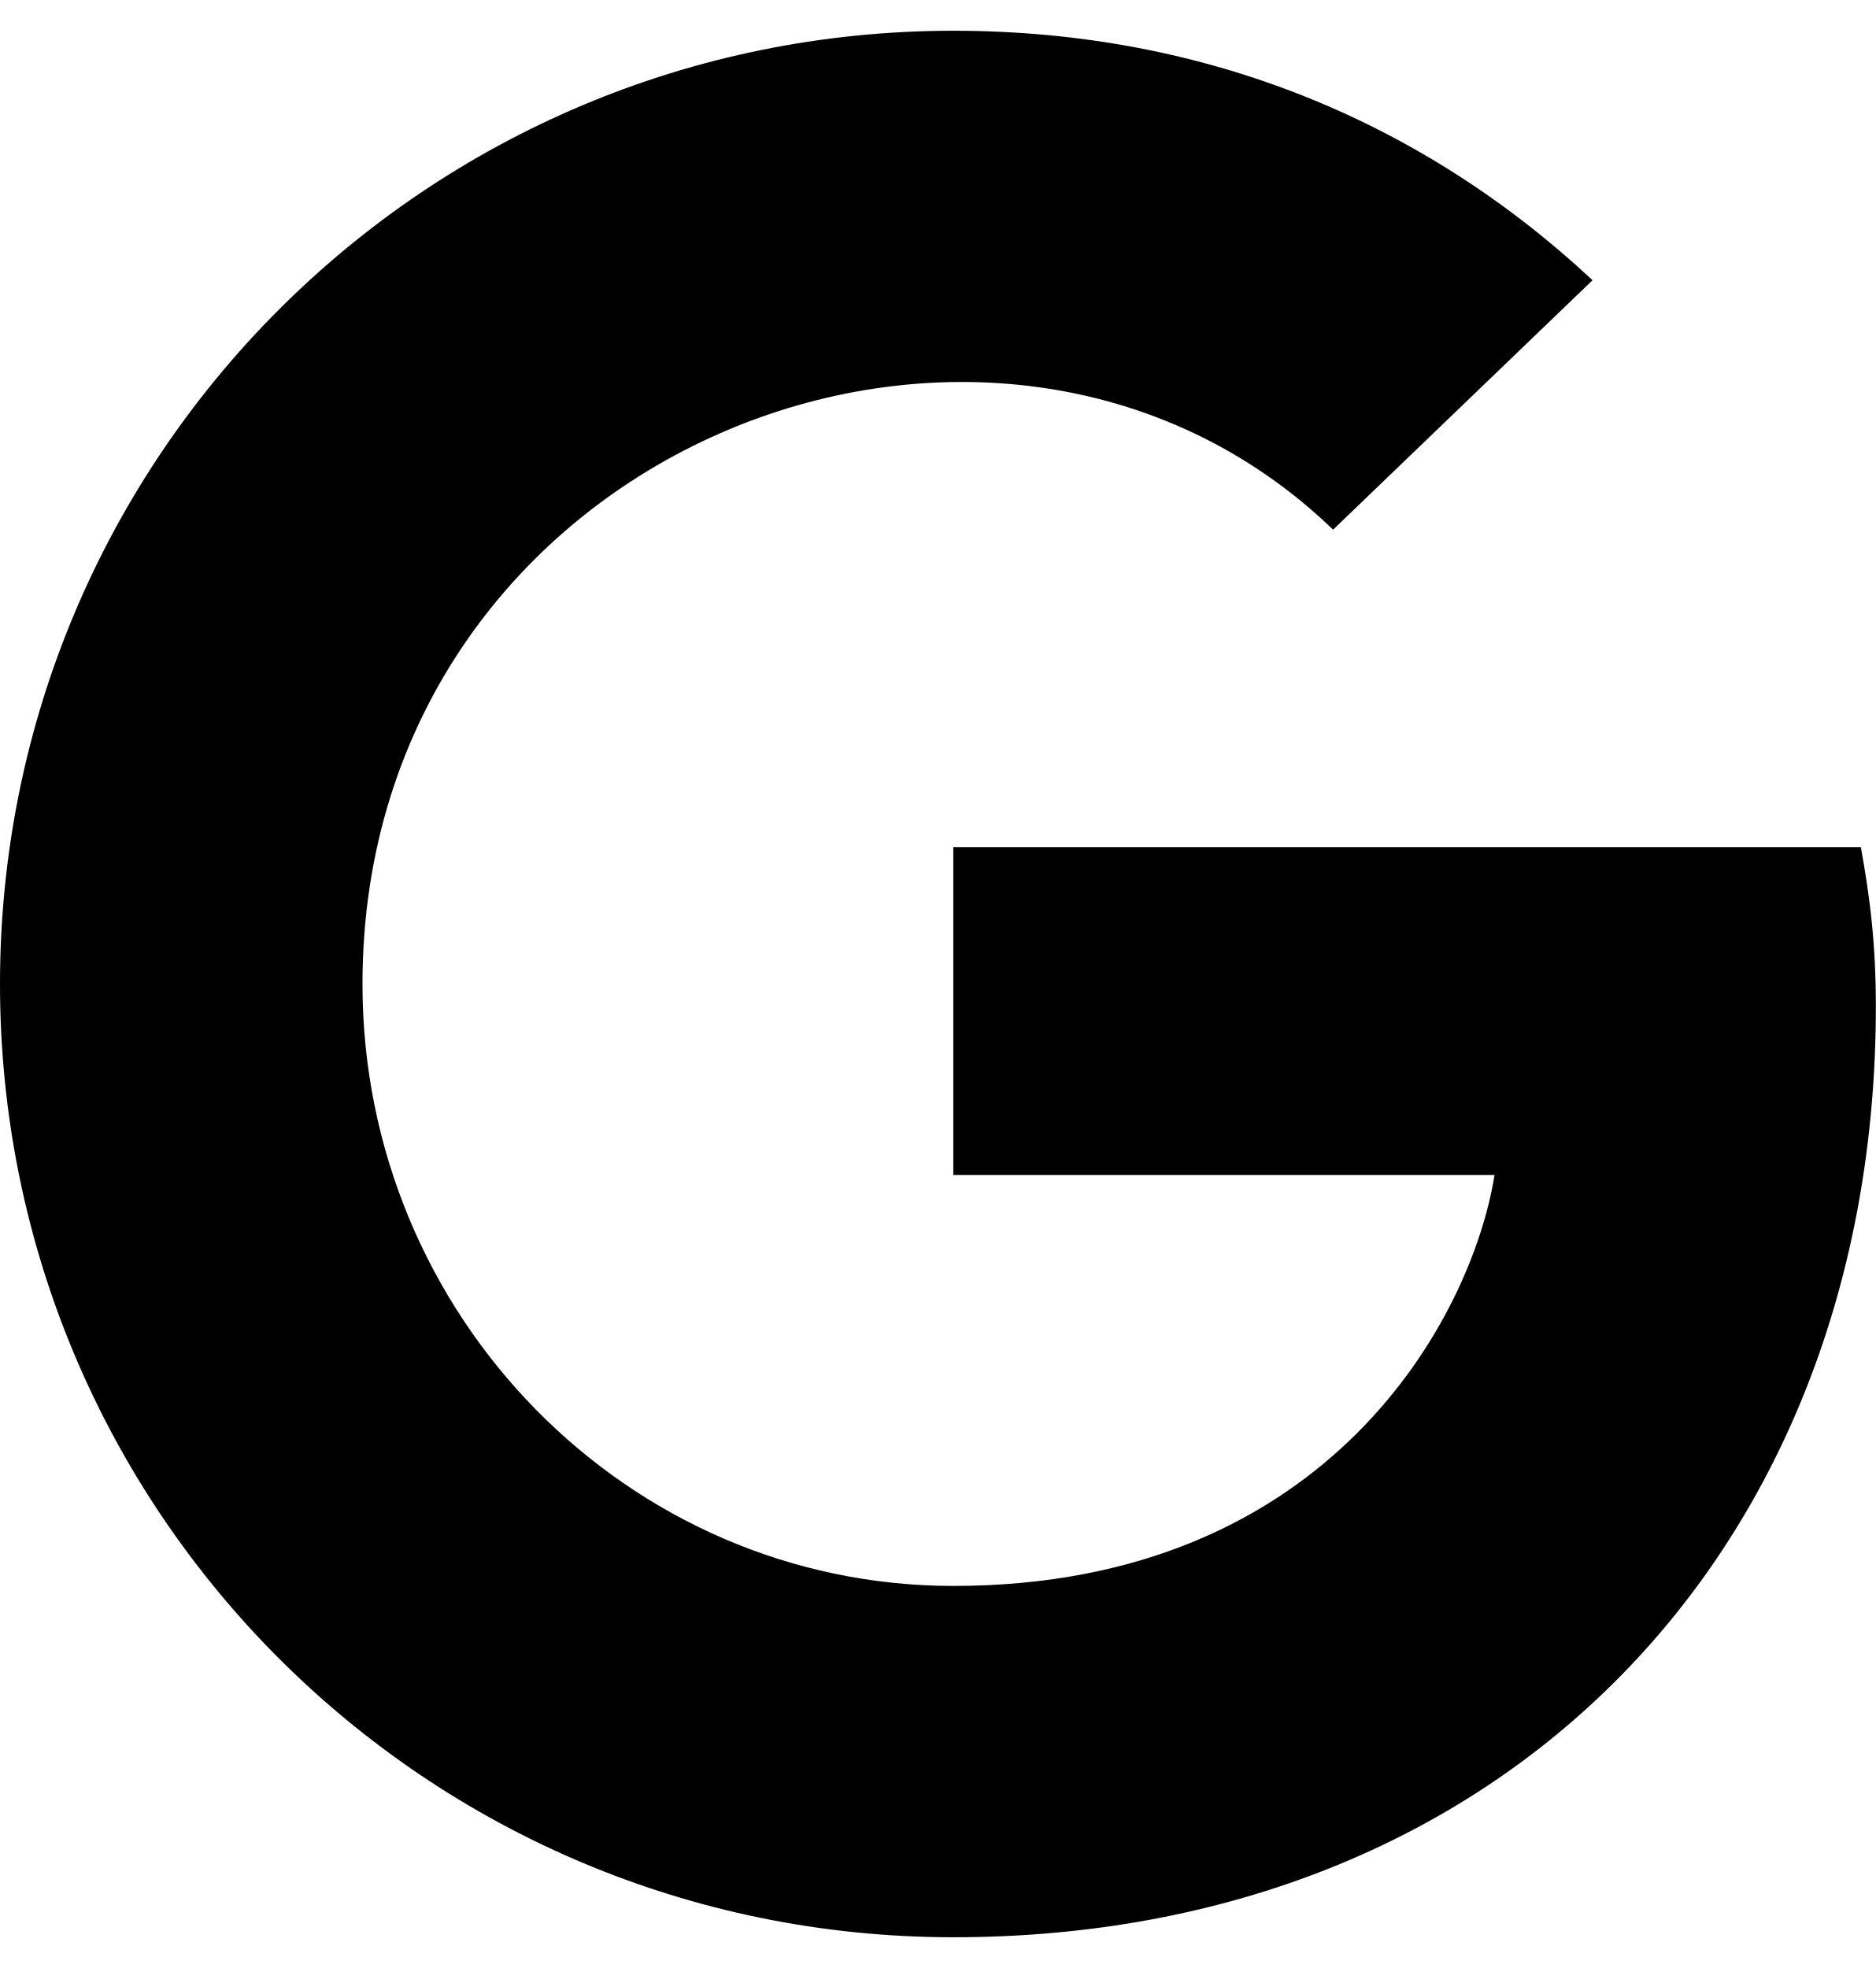
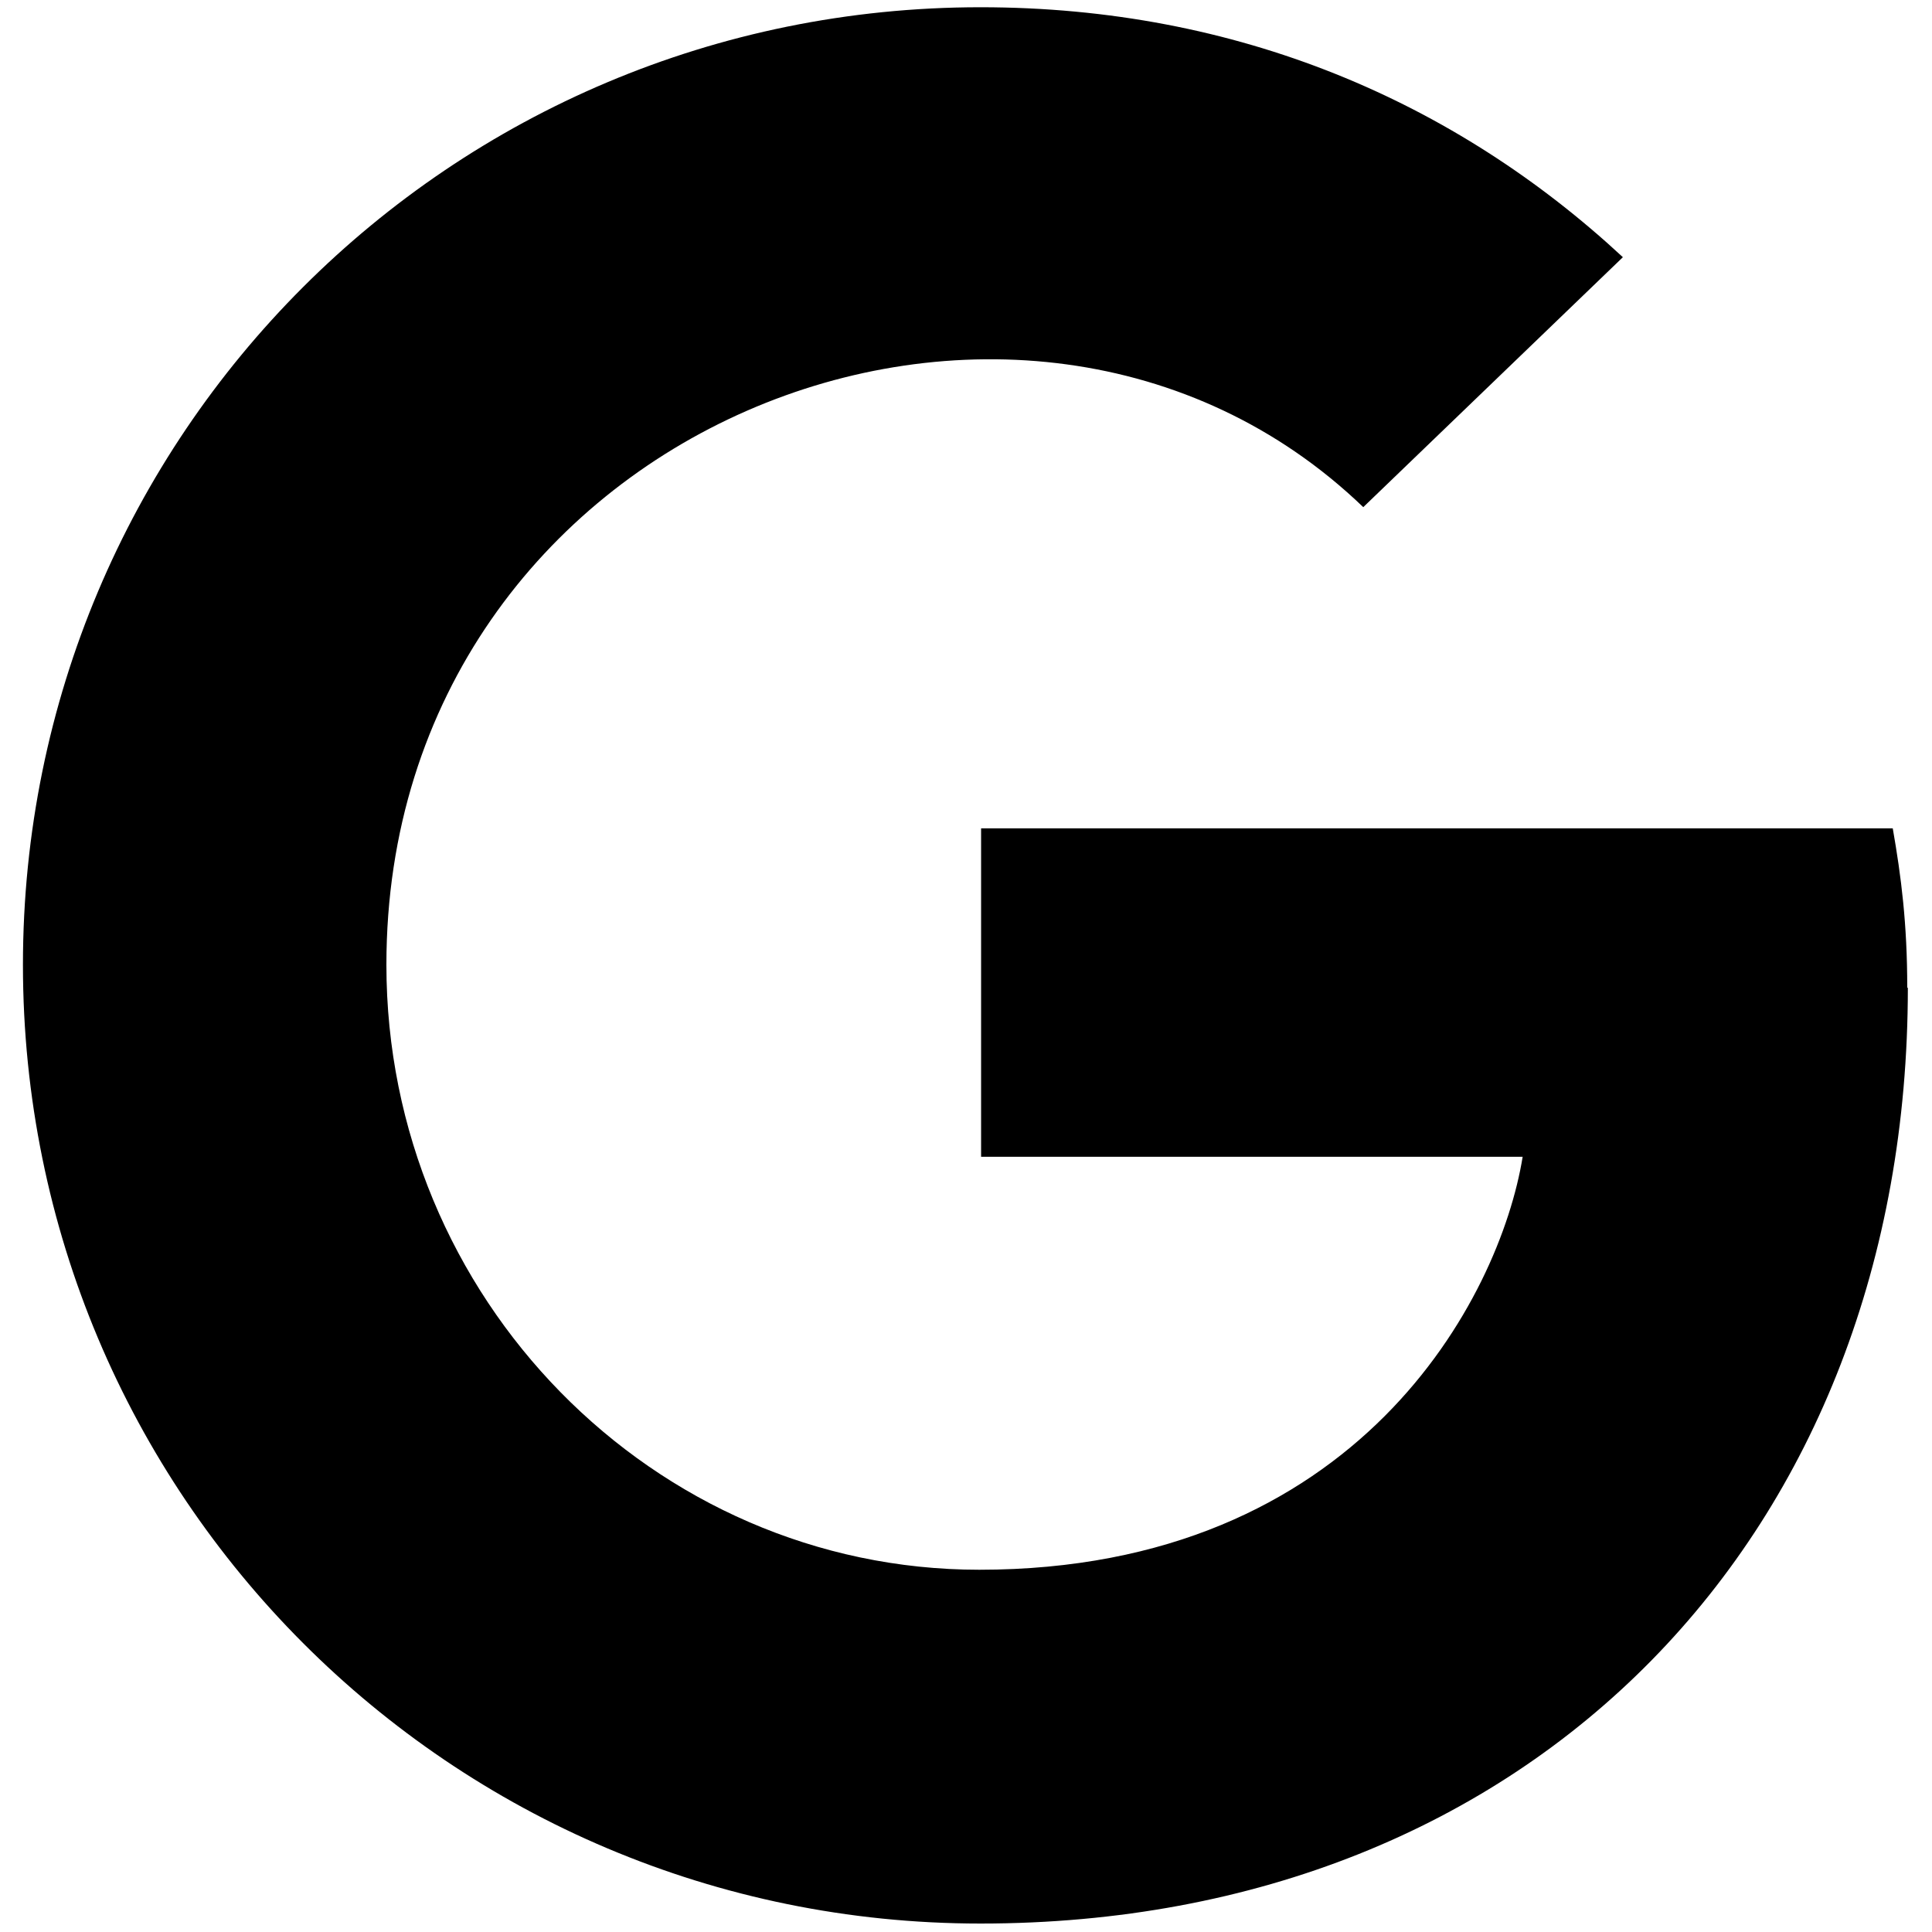
- <svg xmlns="http://www.w3.org/2000/svg" viewBox="0 0 488 512">
-   <path d="M488 261.8C488 403.3 391.1 504 248 504 110.8 504 0 393.2 0 256S110.8 8 248 8c66.8 0 123 24.5 166.3 64.9l-67.5 64.9C258.5 52.6 94.3 116.6 94.3 256c0 86.5 69.1 156.6 153.7 156.6 98.2 0 135-70.4 140.8-106.9H248v-85.3h236.1c2.3 12.7 3.9 24.9 3.9 41.4z" />
+ <svg xmlns="http://www.w3.org/2000/svg" viewBox="0 0 16 16">
+   <path d="M15.80,8.18 C15.80,12.70 12.70,15.93 8.12,15.93 C3.73,15.93 0.19,12.38 0.19,7.99 S3.73,0.06 8.12,0.06 c2.13,0 3.93,0.78 5.32,2.07 l-2.15,2.07 C8.46,1.48 3.20,3.53 3.20,7.99 c0,2.76 2.21,5.01 4.91,5.01 c3.14,0 4.31,-2.25 4.5,-3.42 H8.125 v-2.72 h7.55 c0.07,0.4 0.12,0.79 0.12,1.32 z" />
</svg>
